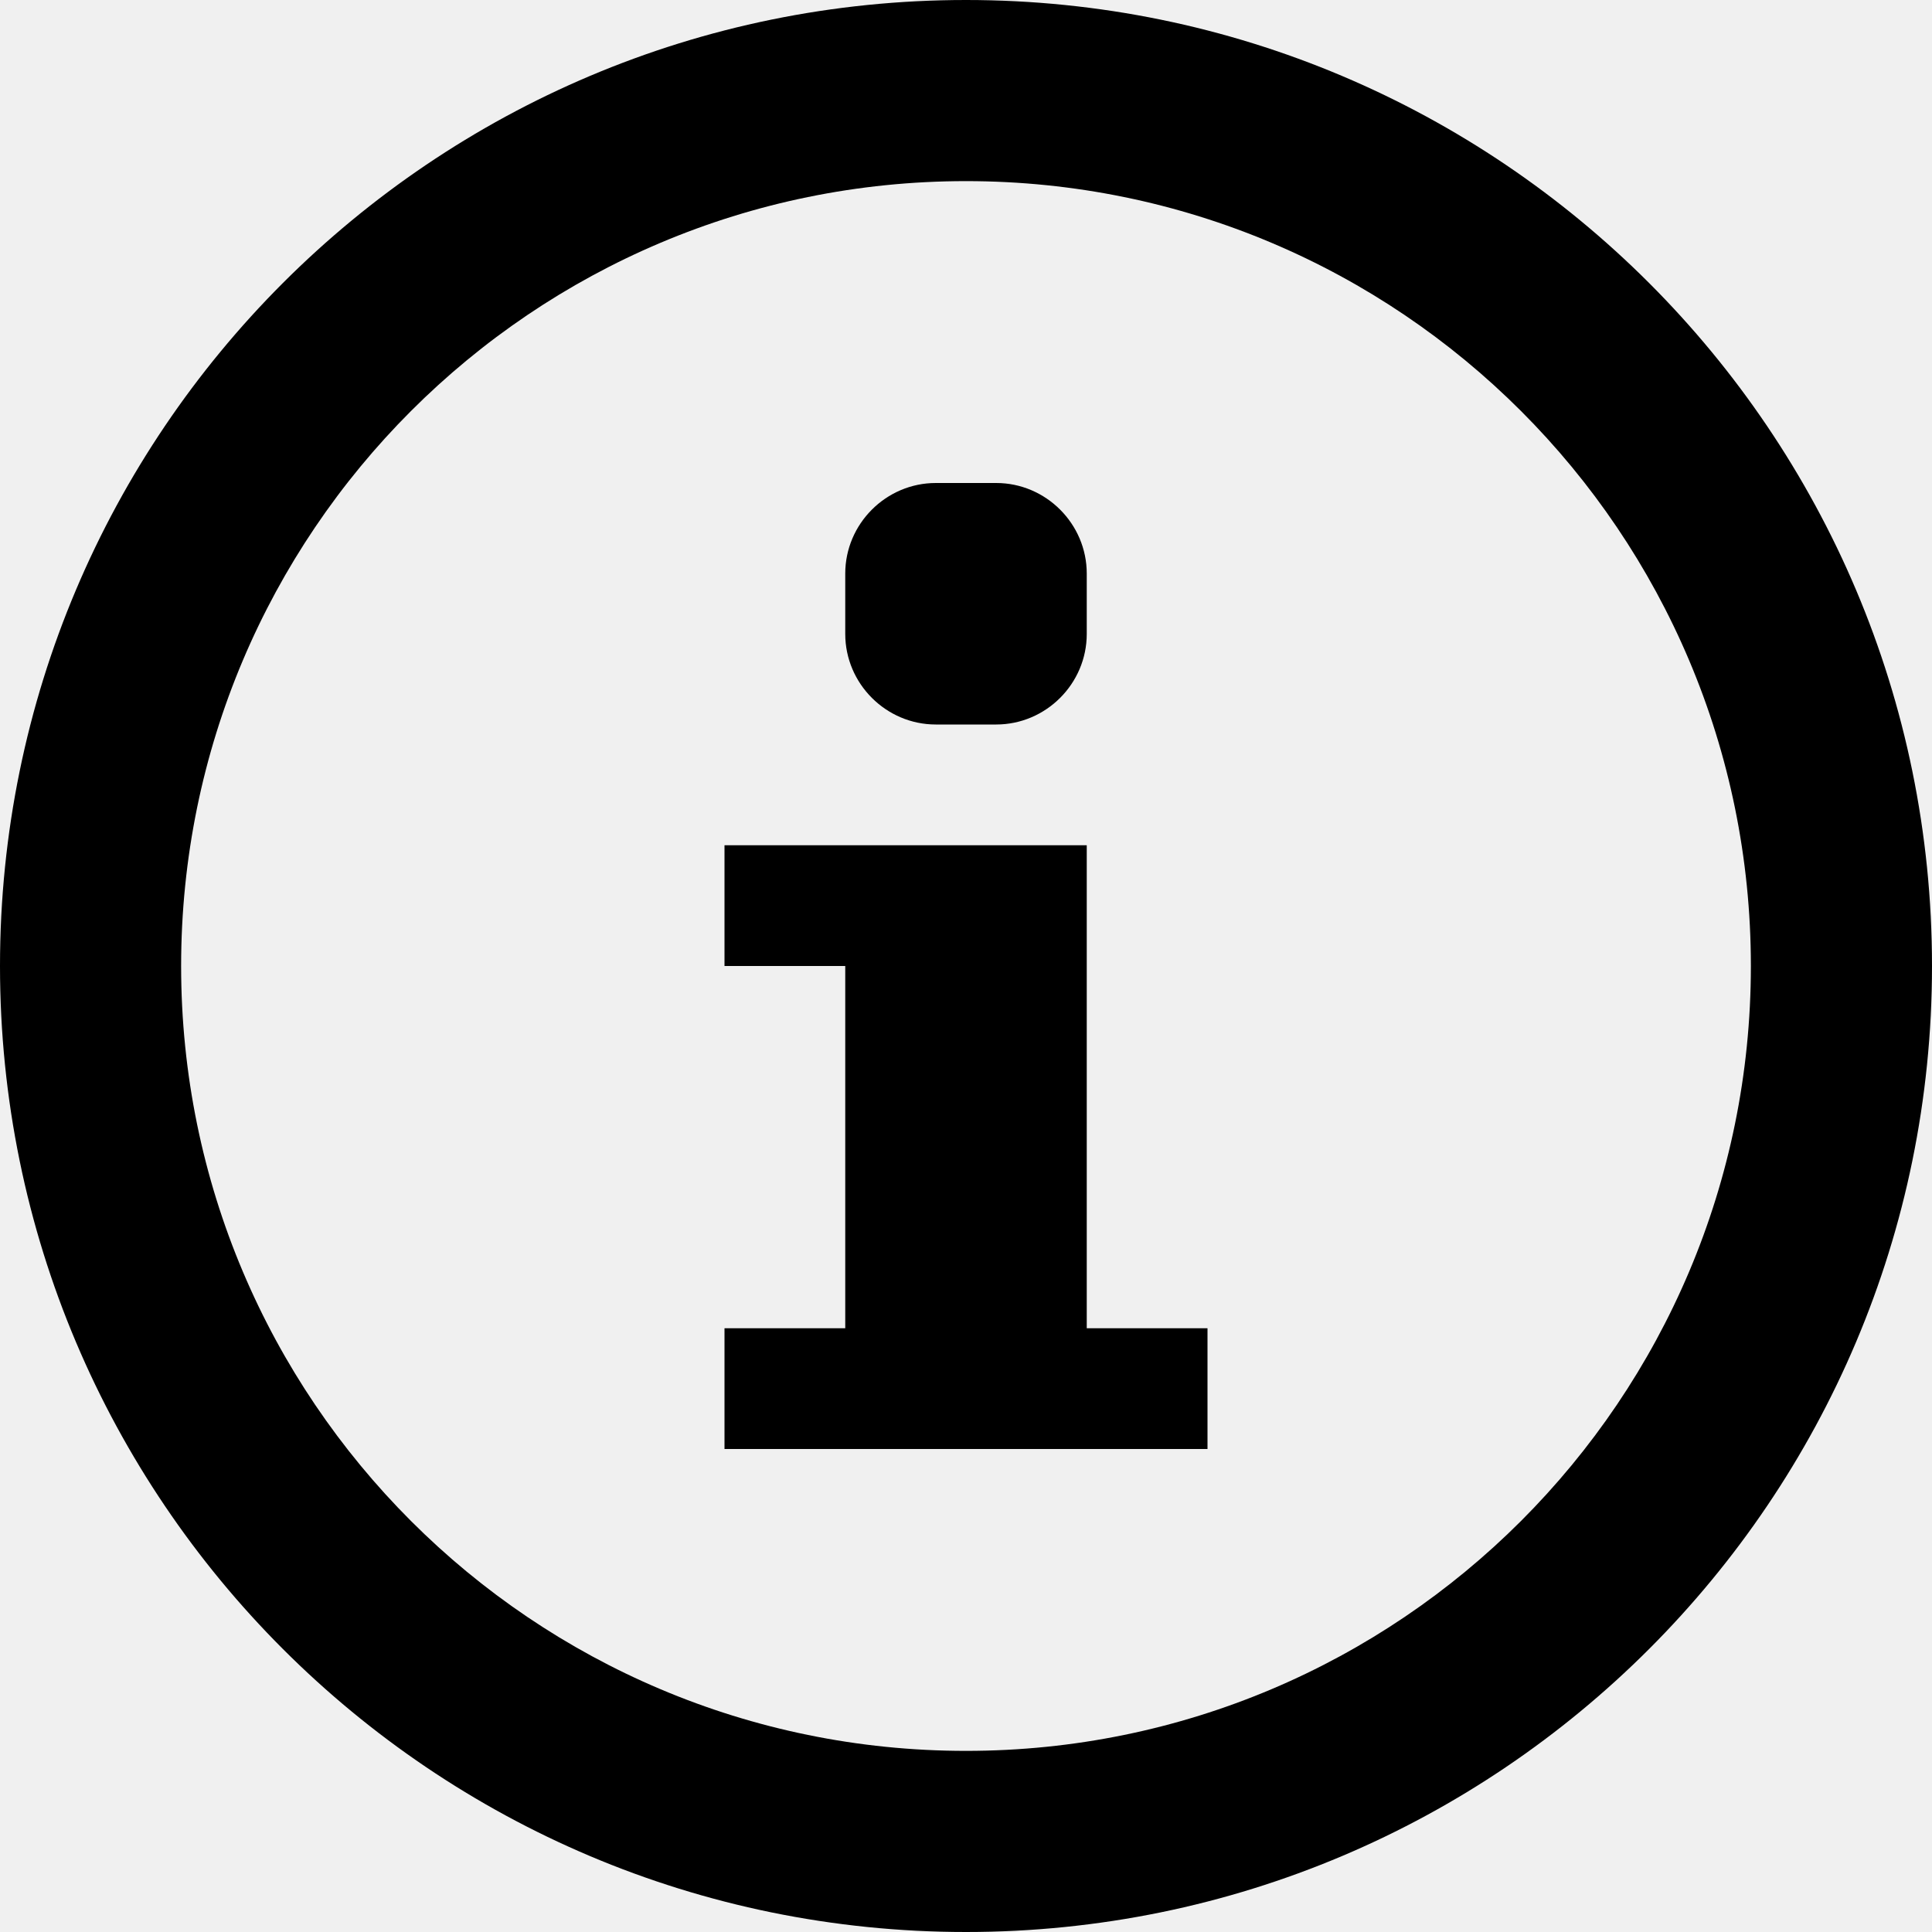
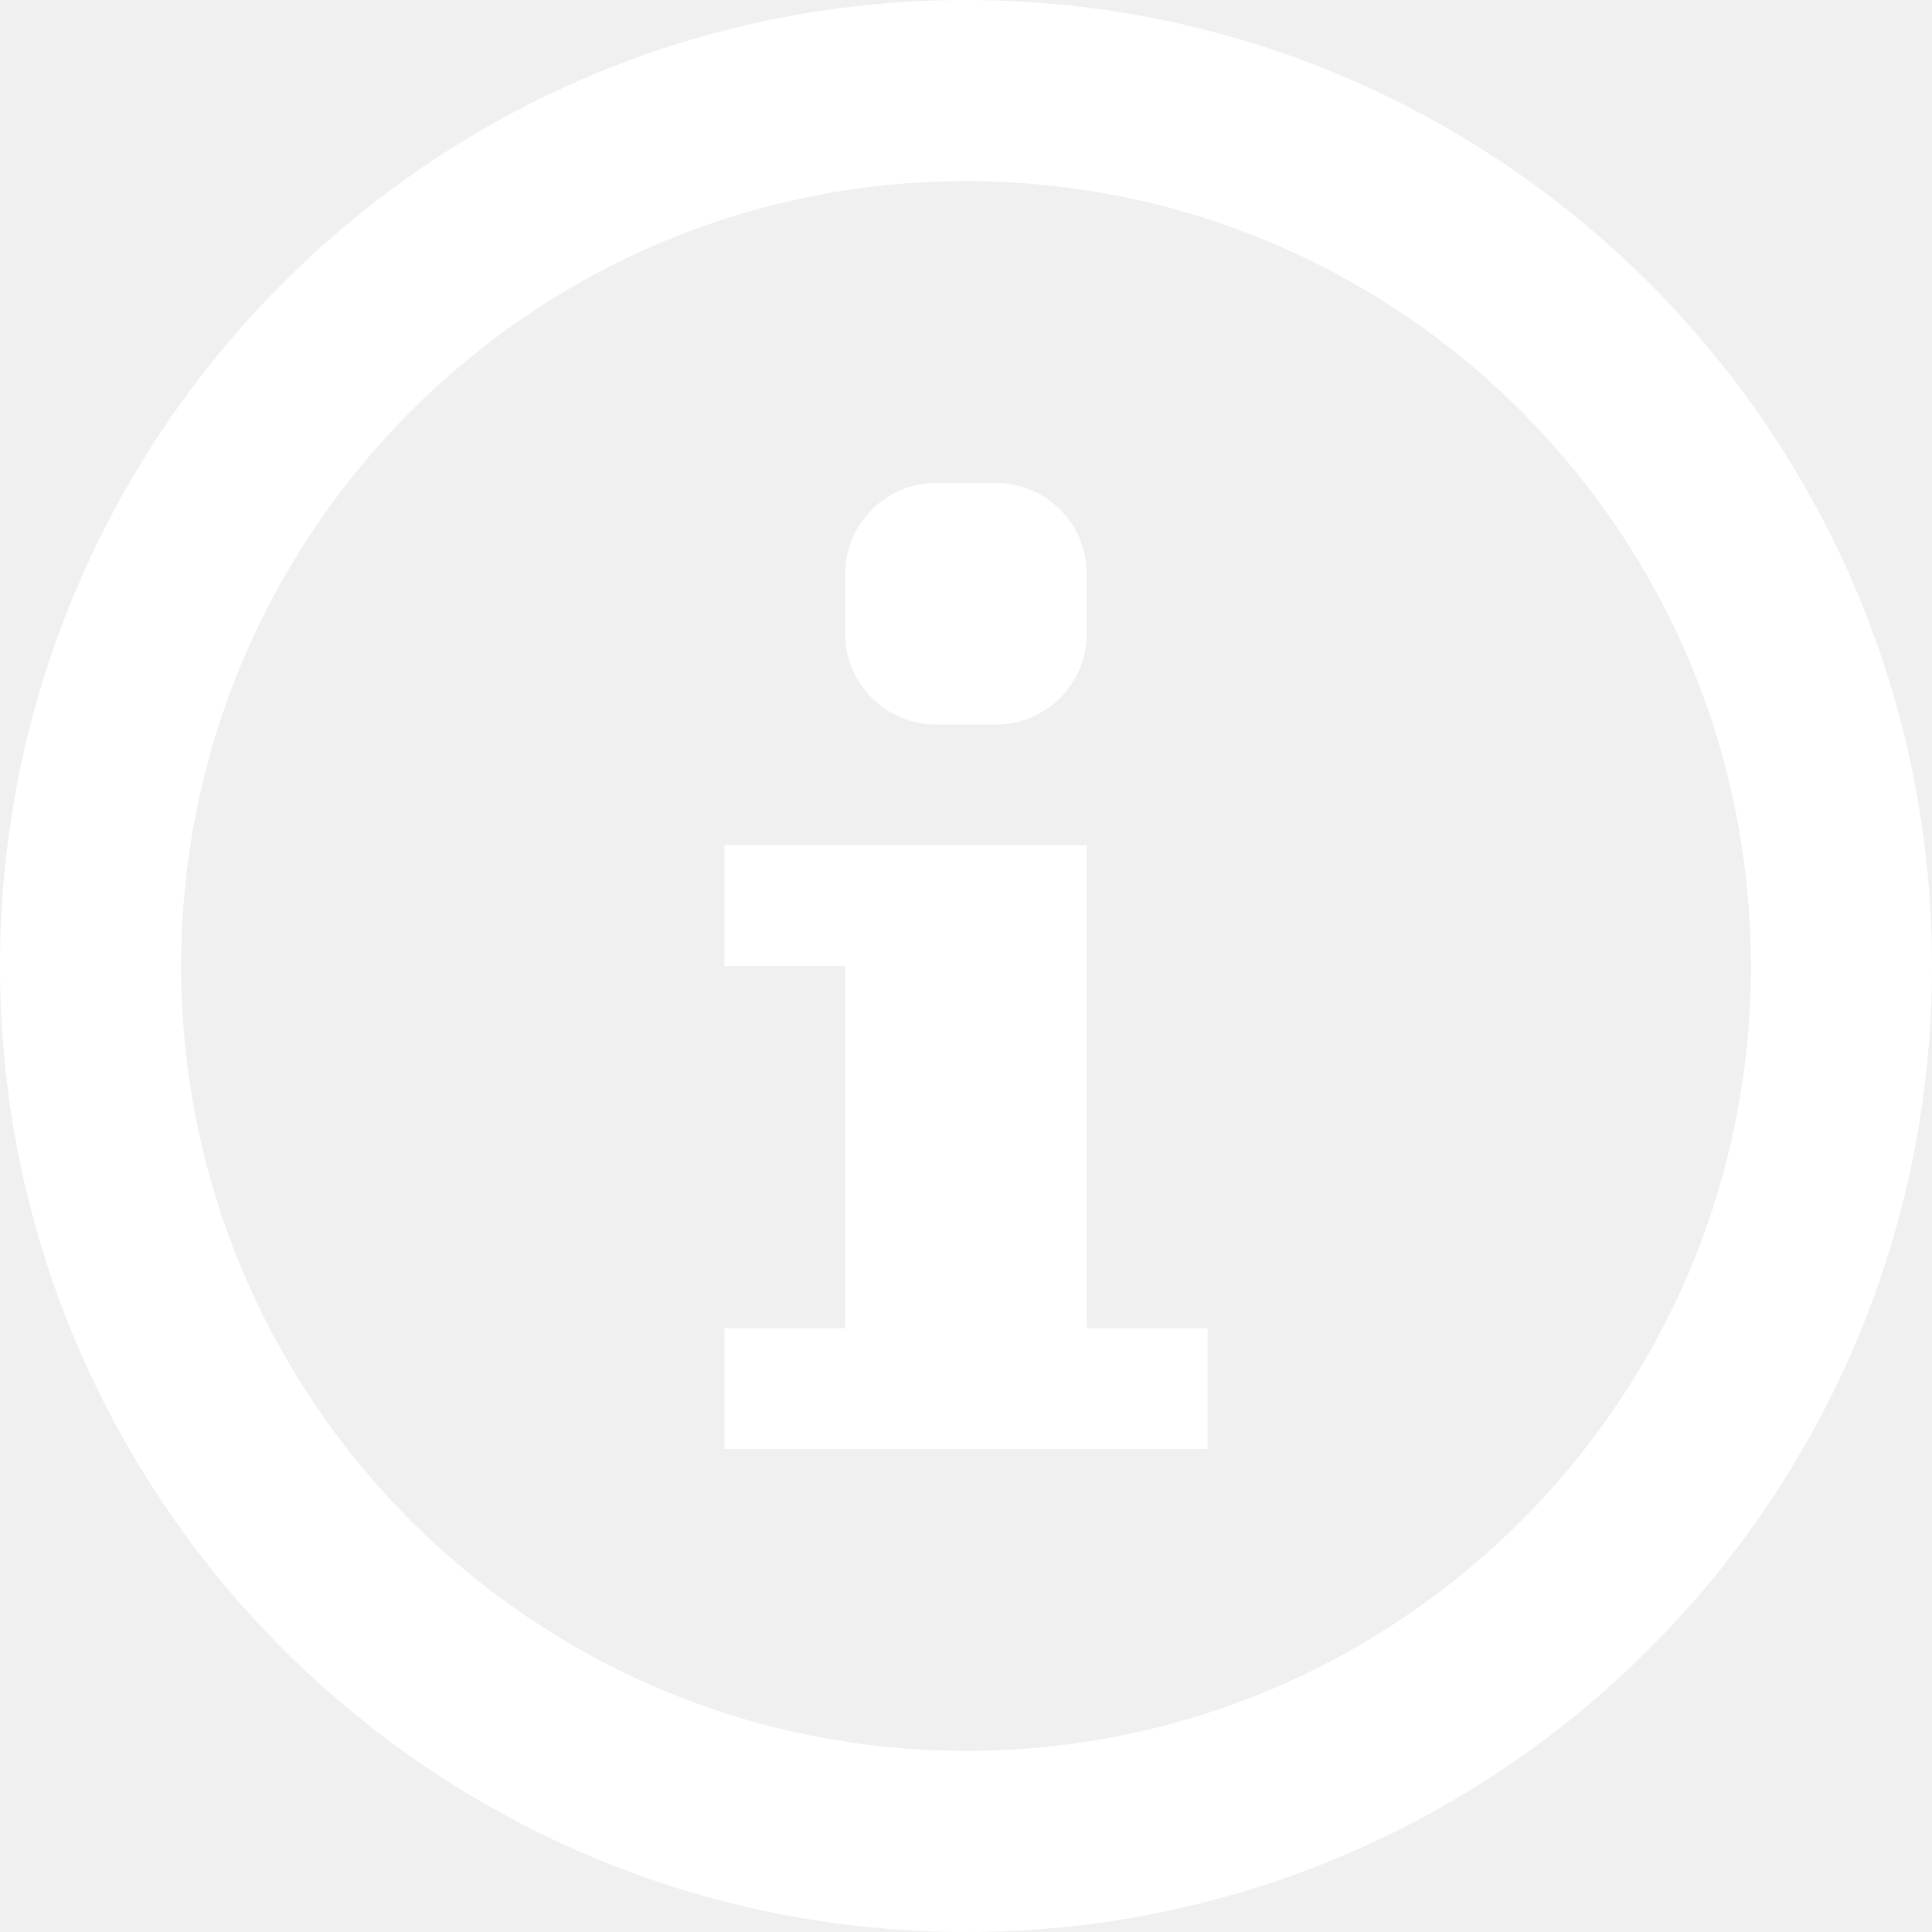
<svg xmlns="http://www.w3.org/2000/svg" version="1.1" width="16" height="16" viewBox="0 0 16 16">
-   <path fill="#000000" d="M7 4.75c0-0.412 0.338-0.75 0.75-0.75h0.5c0.412 0 0.75 0.338 0.75 0.75v0.5c0 0.412-0.338 0.75-0.75 0.75h-0.5c-0.412 0-0.75-0.338-0.75-0.75v-0.5z" />
-   <path fill="#000000" d="M10 12h-4v-1h1v-3h-1v-1h3v4h1z" />
-   <path fill="#000000" d="M8 0c-4.418 0-8 3.582-8 8s3.582 8 8 8 8-3.582 8-8-3.582-8-8-8zM8 14.5c-3.59 0-6.5-2.91-6.5-6.5s2.91-6.5 6.5-6.5 6.5 2.91 6.5 6.5-2.91 6.5-6.5 6.5z" />
+   <path fill="#ffffff" d="M7 4.75c0-0.412 0.338-0.75 0.75-0.75h0.5c0.412 0 0.75 0.338 0.75 0.75v0.5c0 0.412-0.338 0.75-0.75 0.75h-0.5c-0.412 0-0.75-0.338-0.75-0.75v-0.5z" />
+   <path fill="#ffffff" d="M10 12h-4v-1h1v-3h-1v-1h3v4h1z" />
+   <path fill="#ffffff" d="M8 0c-4.418 0-8 3.582-8 8s3.582 8 8 8 8-3.582 8-8-3.582-8-8-8zM8 14.5c-3.59 0-6.5-2.91-6.5-6.5s2.91-6.5 6.5-6.5 6.5 2.91 6.5 6.5-2.91 6.5-6.5 6.5z" />
</svg>
